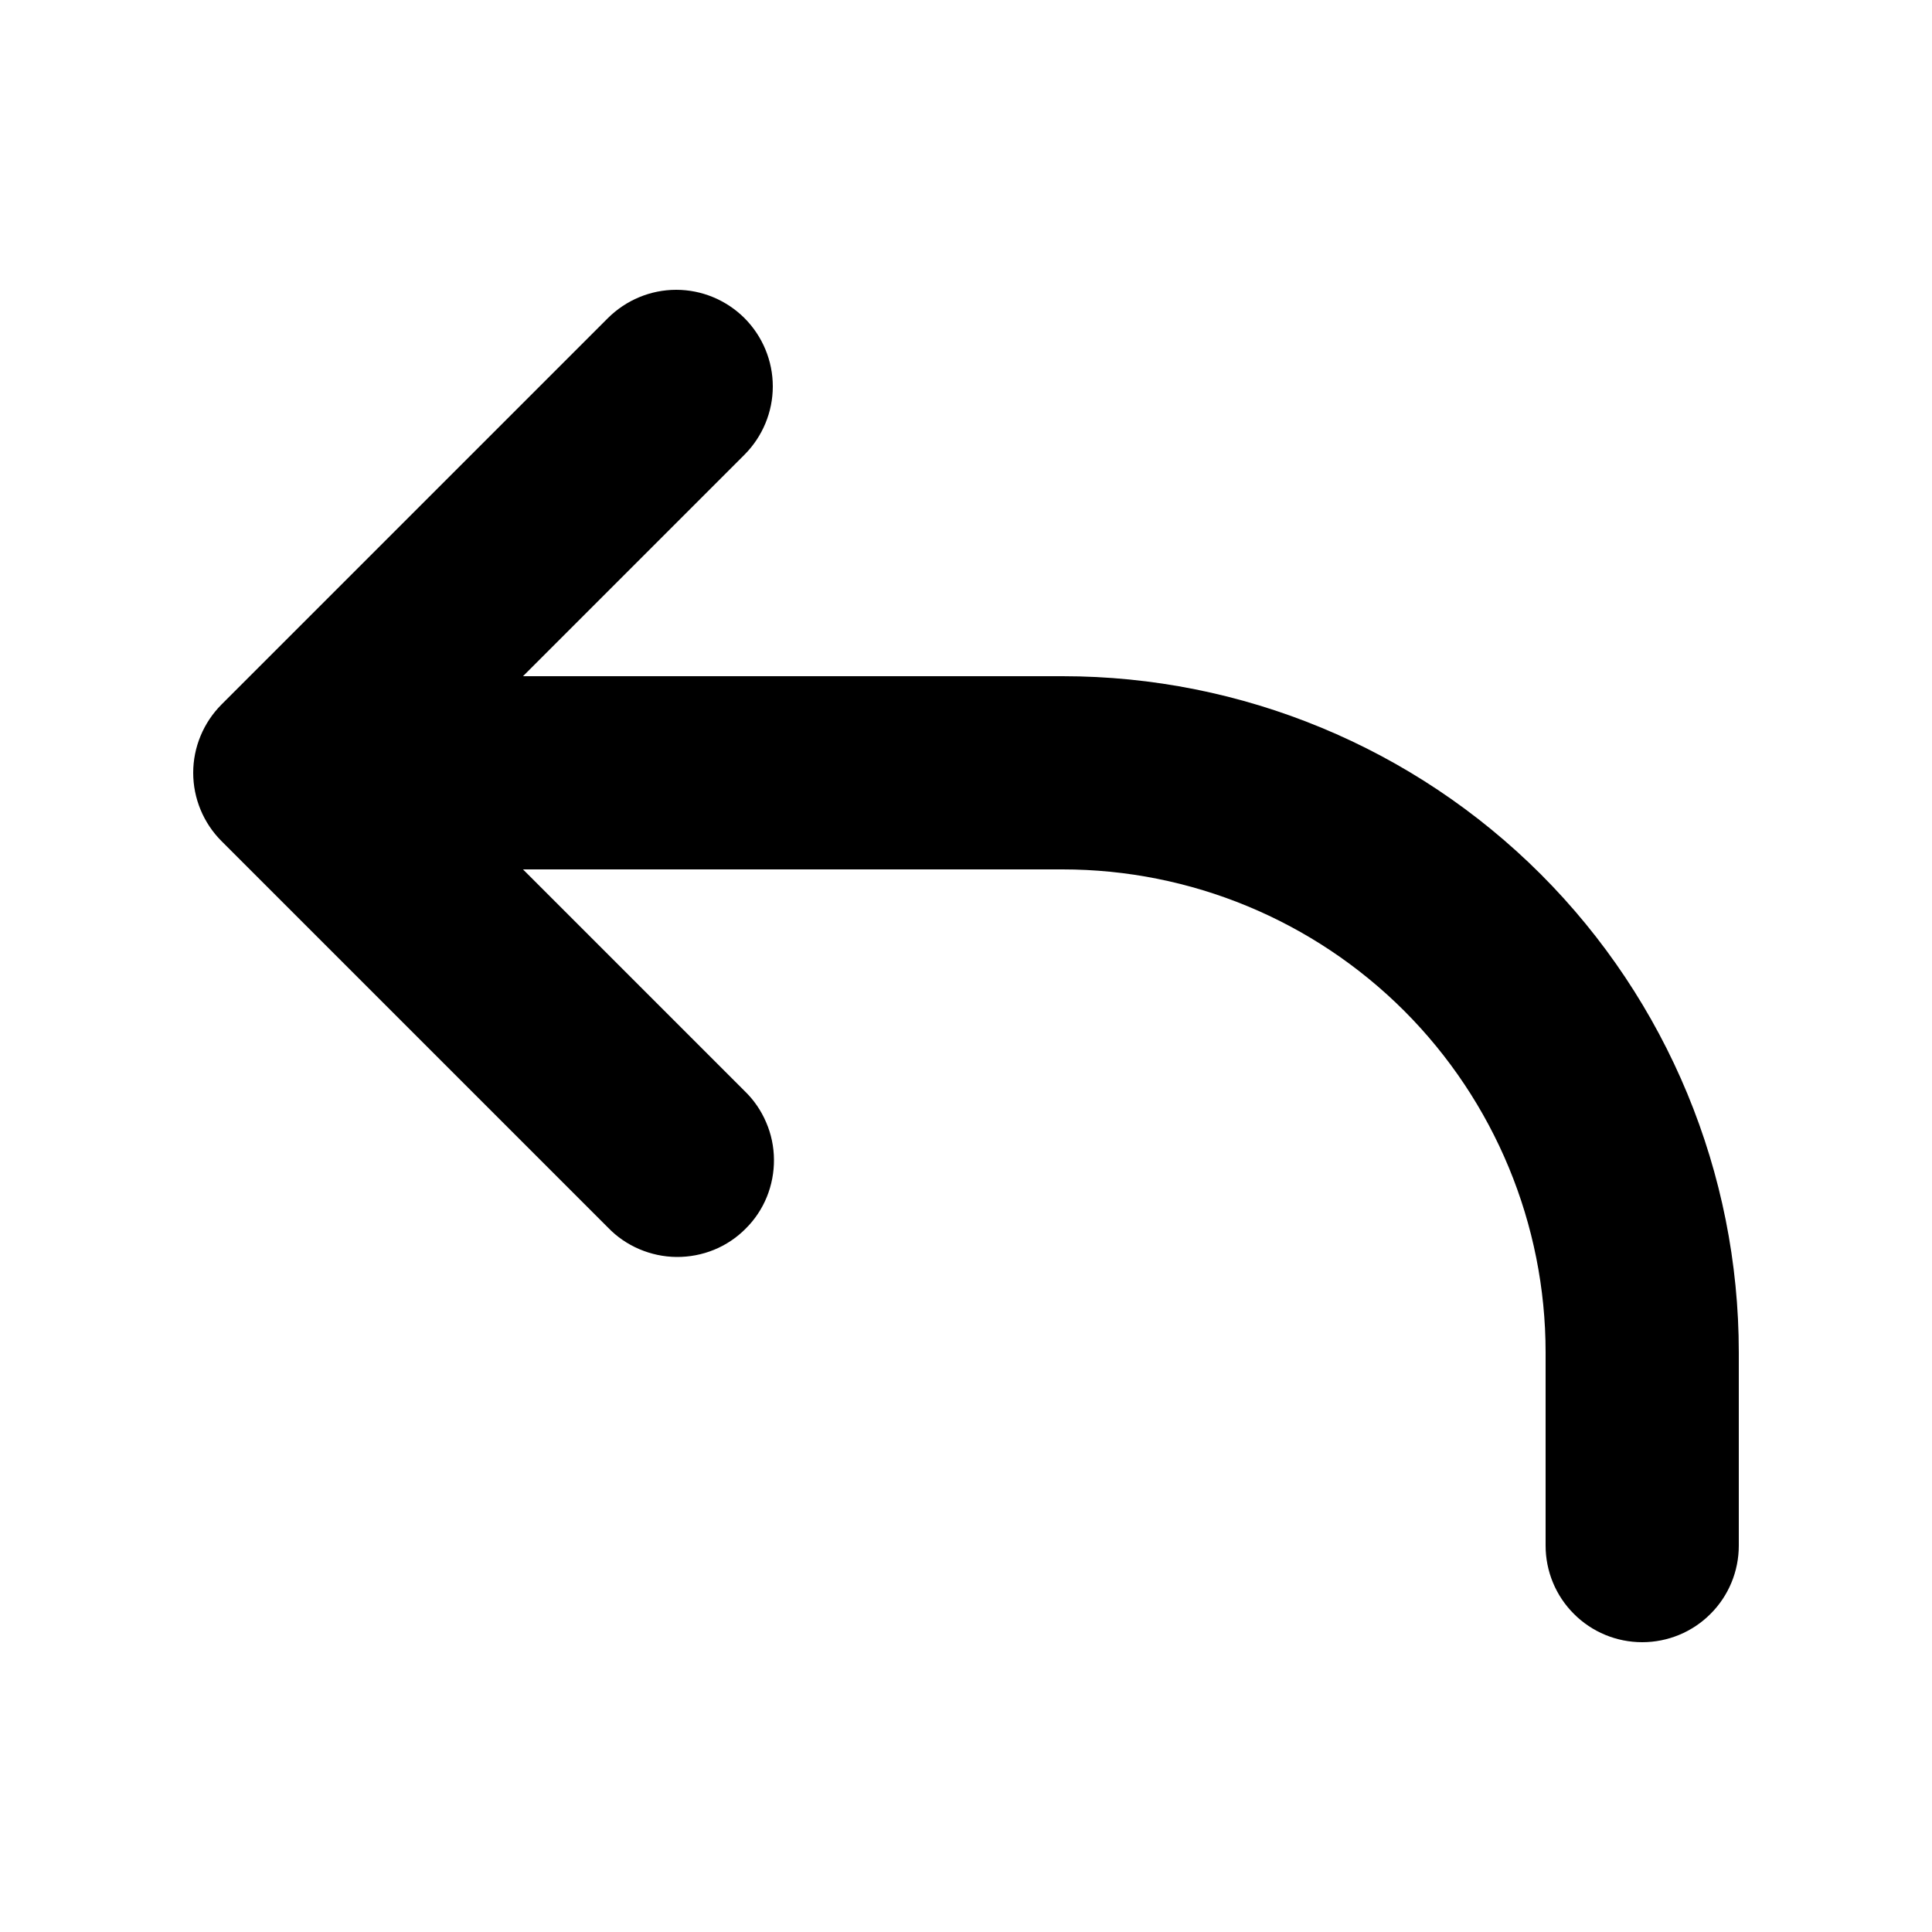
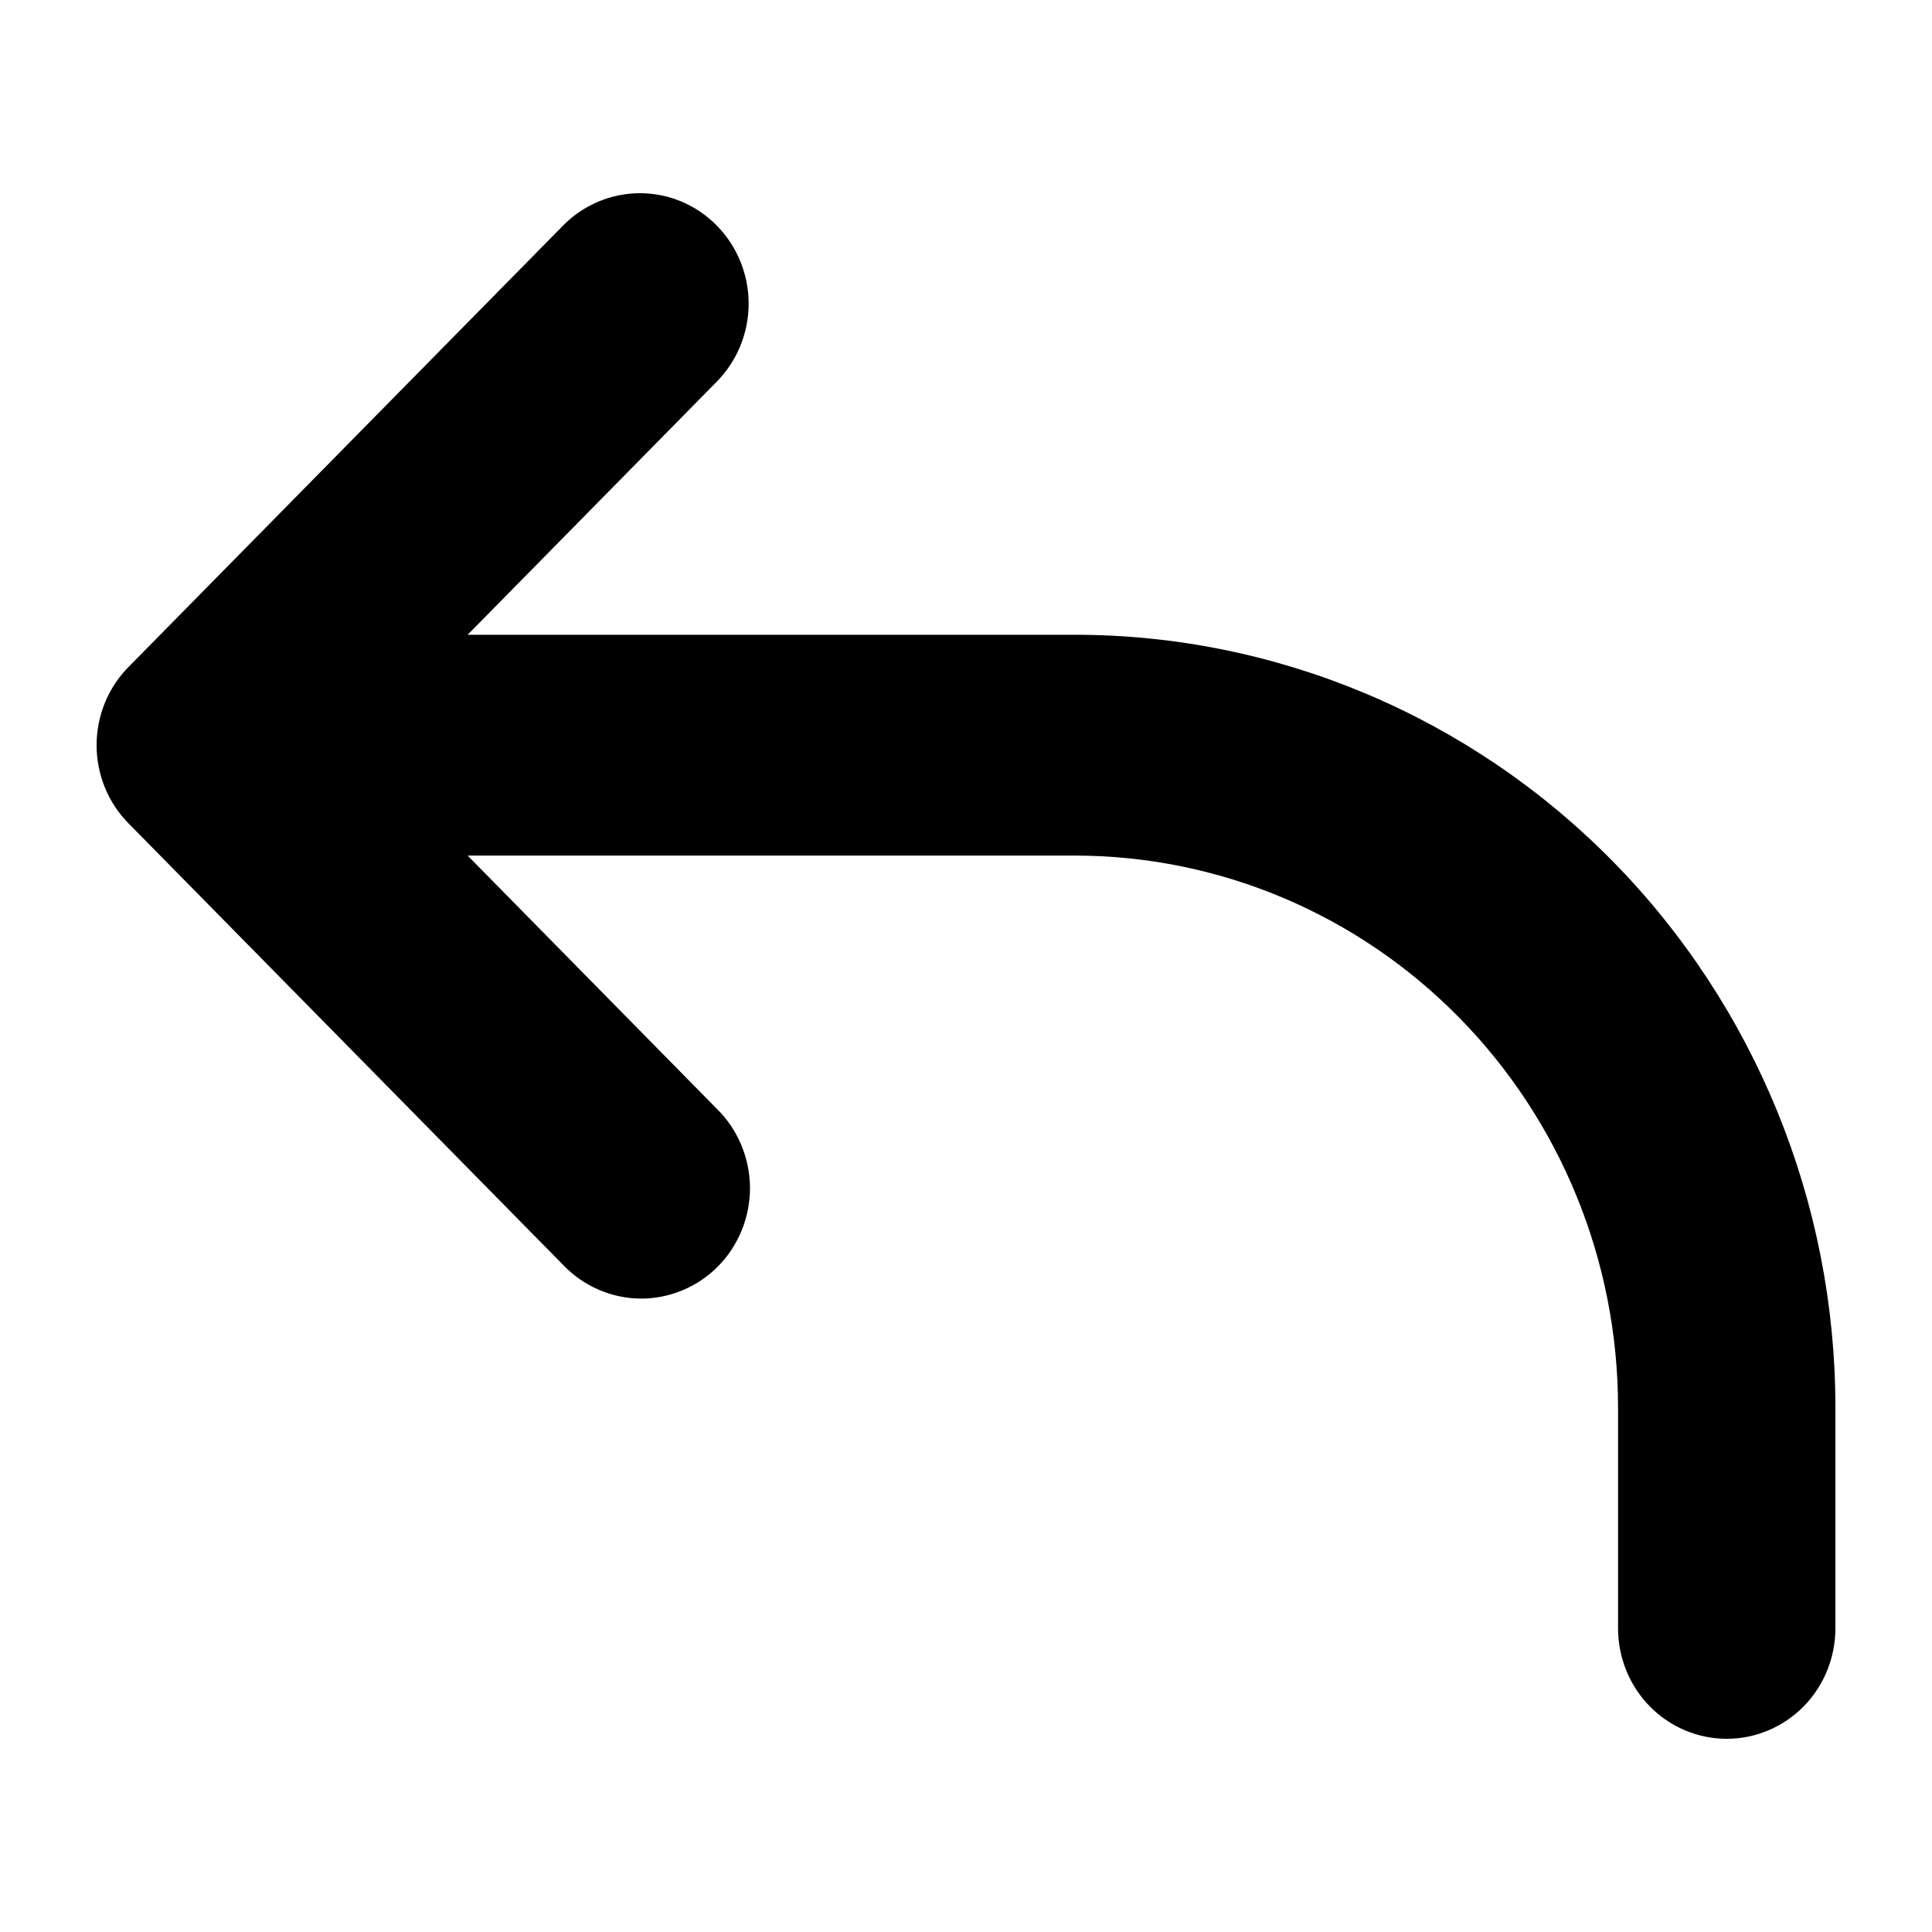
- <svg xmlns="http://www.w3.org/2000/svg" id="icon" viewBox="0 0 20 20" fill="currentColor">
-   <path fill-rule="evenodd" clip-rule="evenodd" d="M7.707 3.293C7.894 3.481 8 3.735 8 4C8 4.265 7.894 4.519 7.707 4.707L5.414 7H11C12.857 7 14.637 7.738 15.95 9.05C17.262 10.363 18 12.143 18 14V16C18 16.265 17.895 16.52 17.707 16.707C17.52 16.895 17.265 17 17 17C16.735 17 16.48 16.895 16.293 16.707C16.105 16.52 16 16.265 16 16V14C16 12.674 15.473 11.402 14.536 10.464C13.598 9.527 12.326 9 11 9H5.414L7.707 11.293C7.803 11.385 7.879 11.496 7.931 11.618C7.984 11.74 8.011 11.871 8.012 12.004C8.013 12.136 7.988 12.268 7.938 12.391C7.888 12.514 7.813 12.626 7.719 12.719C7.626 12.813 7.514 12.888 7.391 12.938C7.268 12.988 7.136 13.013 7.004 13.012C6.871 13.011 6.74 12.983 6.618 12.931C6.496 12.879 6.385 12.803 6.293 12.707L2.293 8.707C2.106 8.52 2 8.265 2 8C2 7.735 2.106 7.481 2.293 7.293L6.293 3.293C6.481 3.106 6.735 3 7 3C7.265 3 7.519 3.106 7.707 3.293V3.293Z" />
+ <svg xmlns="http://www.w3.org/2000/svg" viewBox="0 0 20 20" id="icon">
+   <path fill-rule="evenodd" d="M7.42 2.335C7.631 2.549 7.75 2.84 7.75 3.143C7.75 3.446 7.631 3.736 7.42 3.951L4.841 6.571H11.125C13.213 6.571 15.217 7.414 16.693 8.914C18.17 10.415 19 12.45 19 14.571V16.857C19 17.16 18.881 17.451 18.671 17.665C18.459 17.88 18.173 18 17.875 18C17.577 18 17.291 17.88 17.079 17.665C16.869 17.451 16.75 17.16 16.75 16.857V14.571C16.75 13.056 16.157 11.602 15.102 10.531C14.047 9.459 12.617 8.857 11.125 8.857H4.841L7.42 11.478C7.528 11.583 7.613 11.709 7.672 11.849C7.731 11.988 7.762 12.138 7.764 12.29C7.765 12.441 7.736 12.592 7.68 12.732C7.623 12.873 7.54 13.001 7.434 13.108C7.329 13.215 7.203 13.3 7.065 13.357C6.926 13.415 6.778 13.444 6.629 13.443C6.479 13.441 6.332 13.41 6.195 13.35C6.057 13.29 5.933 13.203 5.829 13.094L1.329 8.522C1.118 8.308 1 8.017 1 7.714C1 7.411 1.118 7.12 1.329 6.906L5.829 2.335C6.04 2.12 6.327 2 6.625 2C6.923 2 7.209 2.12 7.42 2.335Z" />
</svg>
